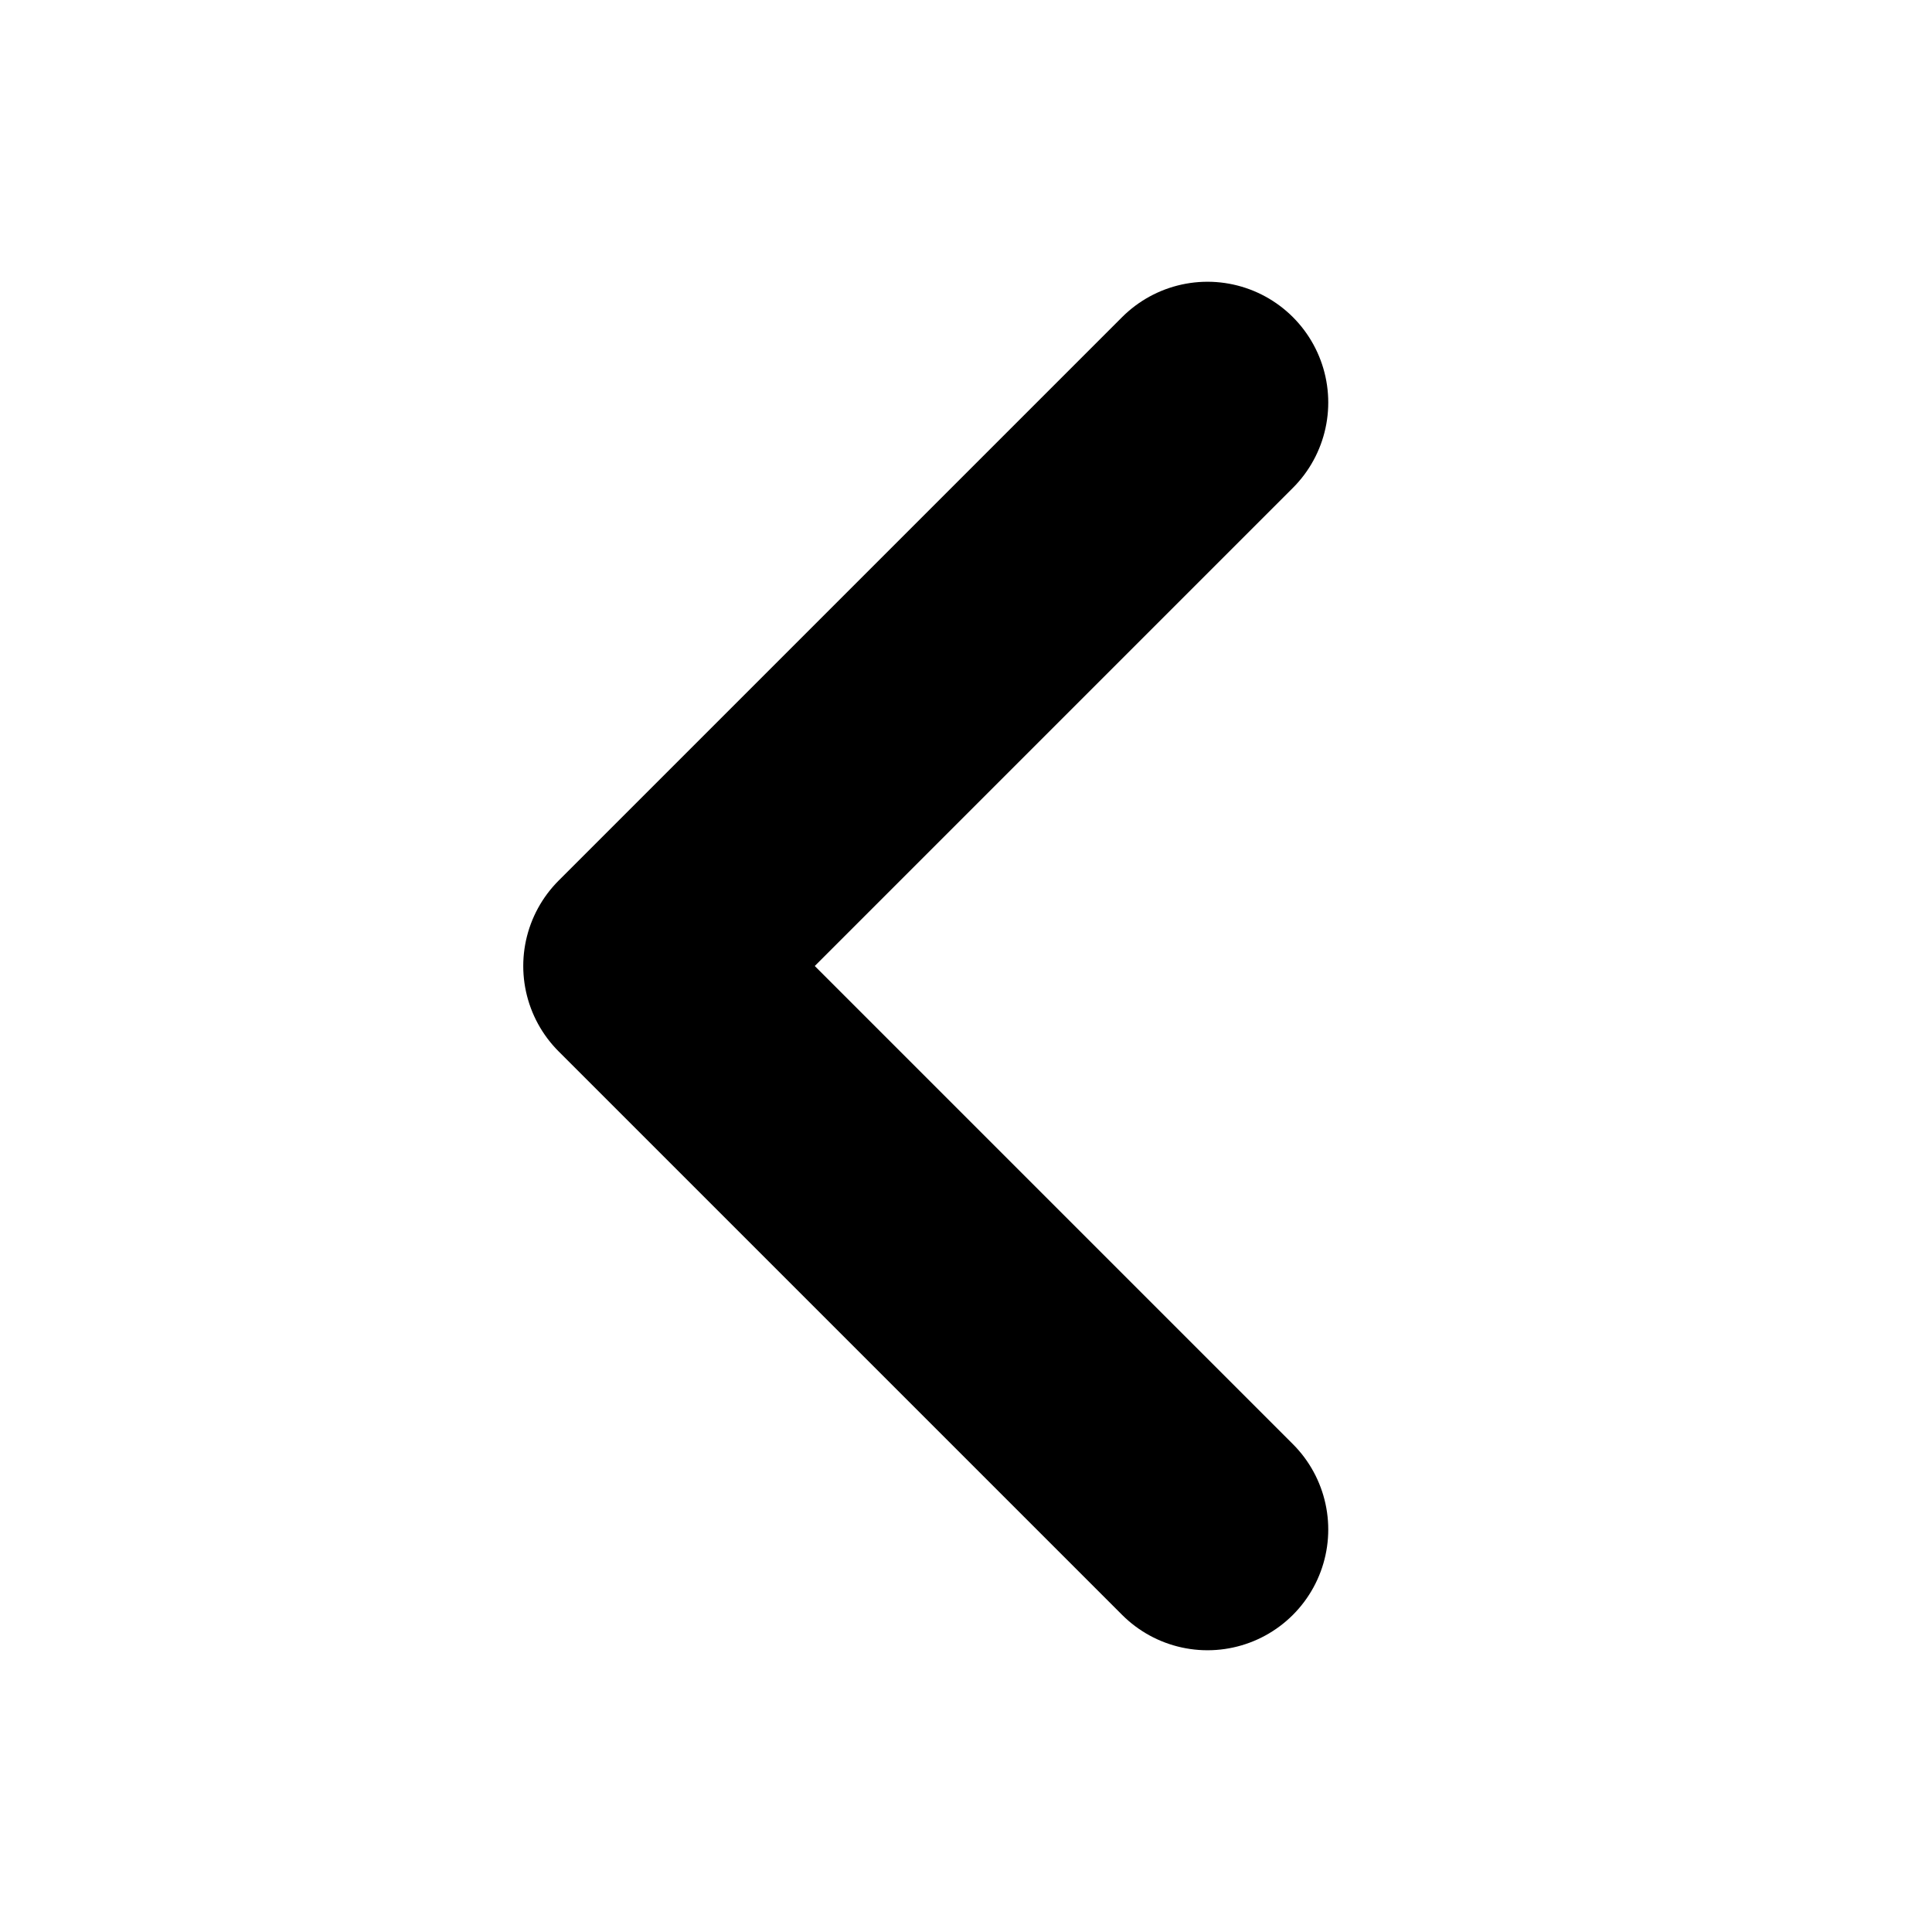
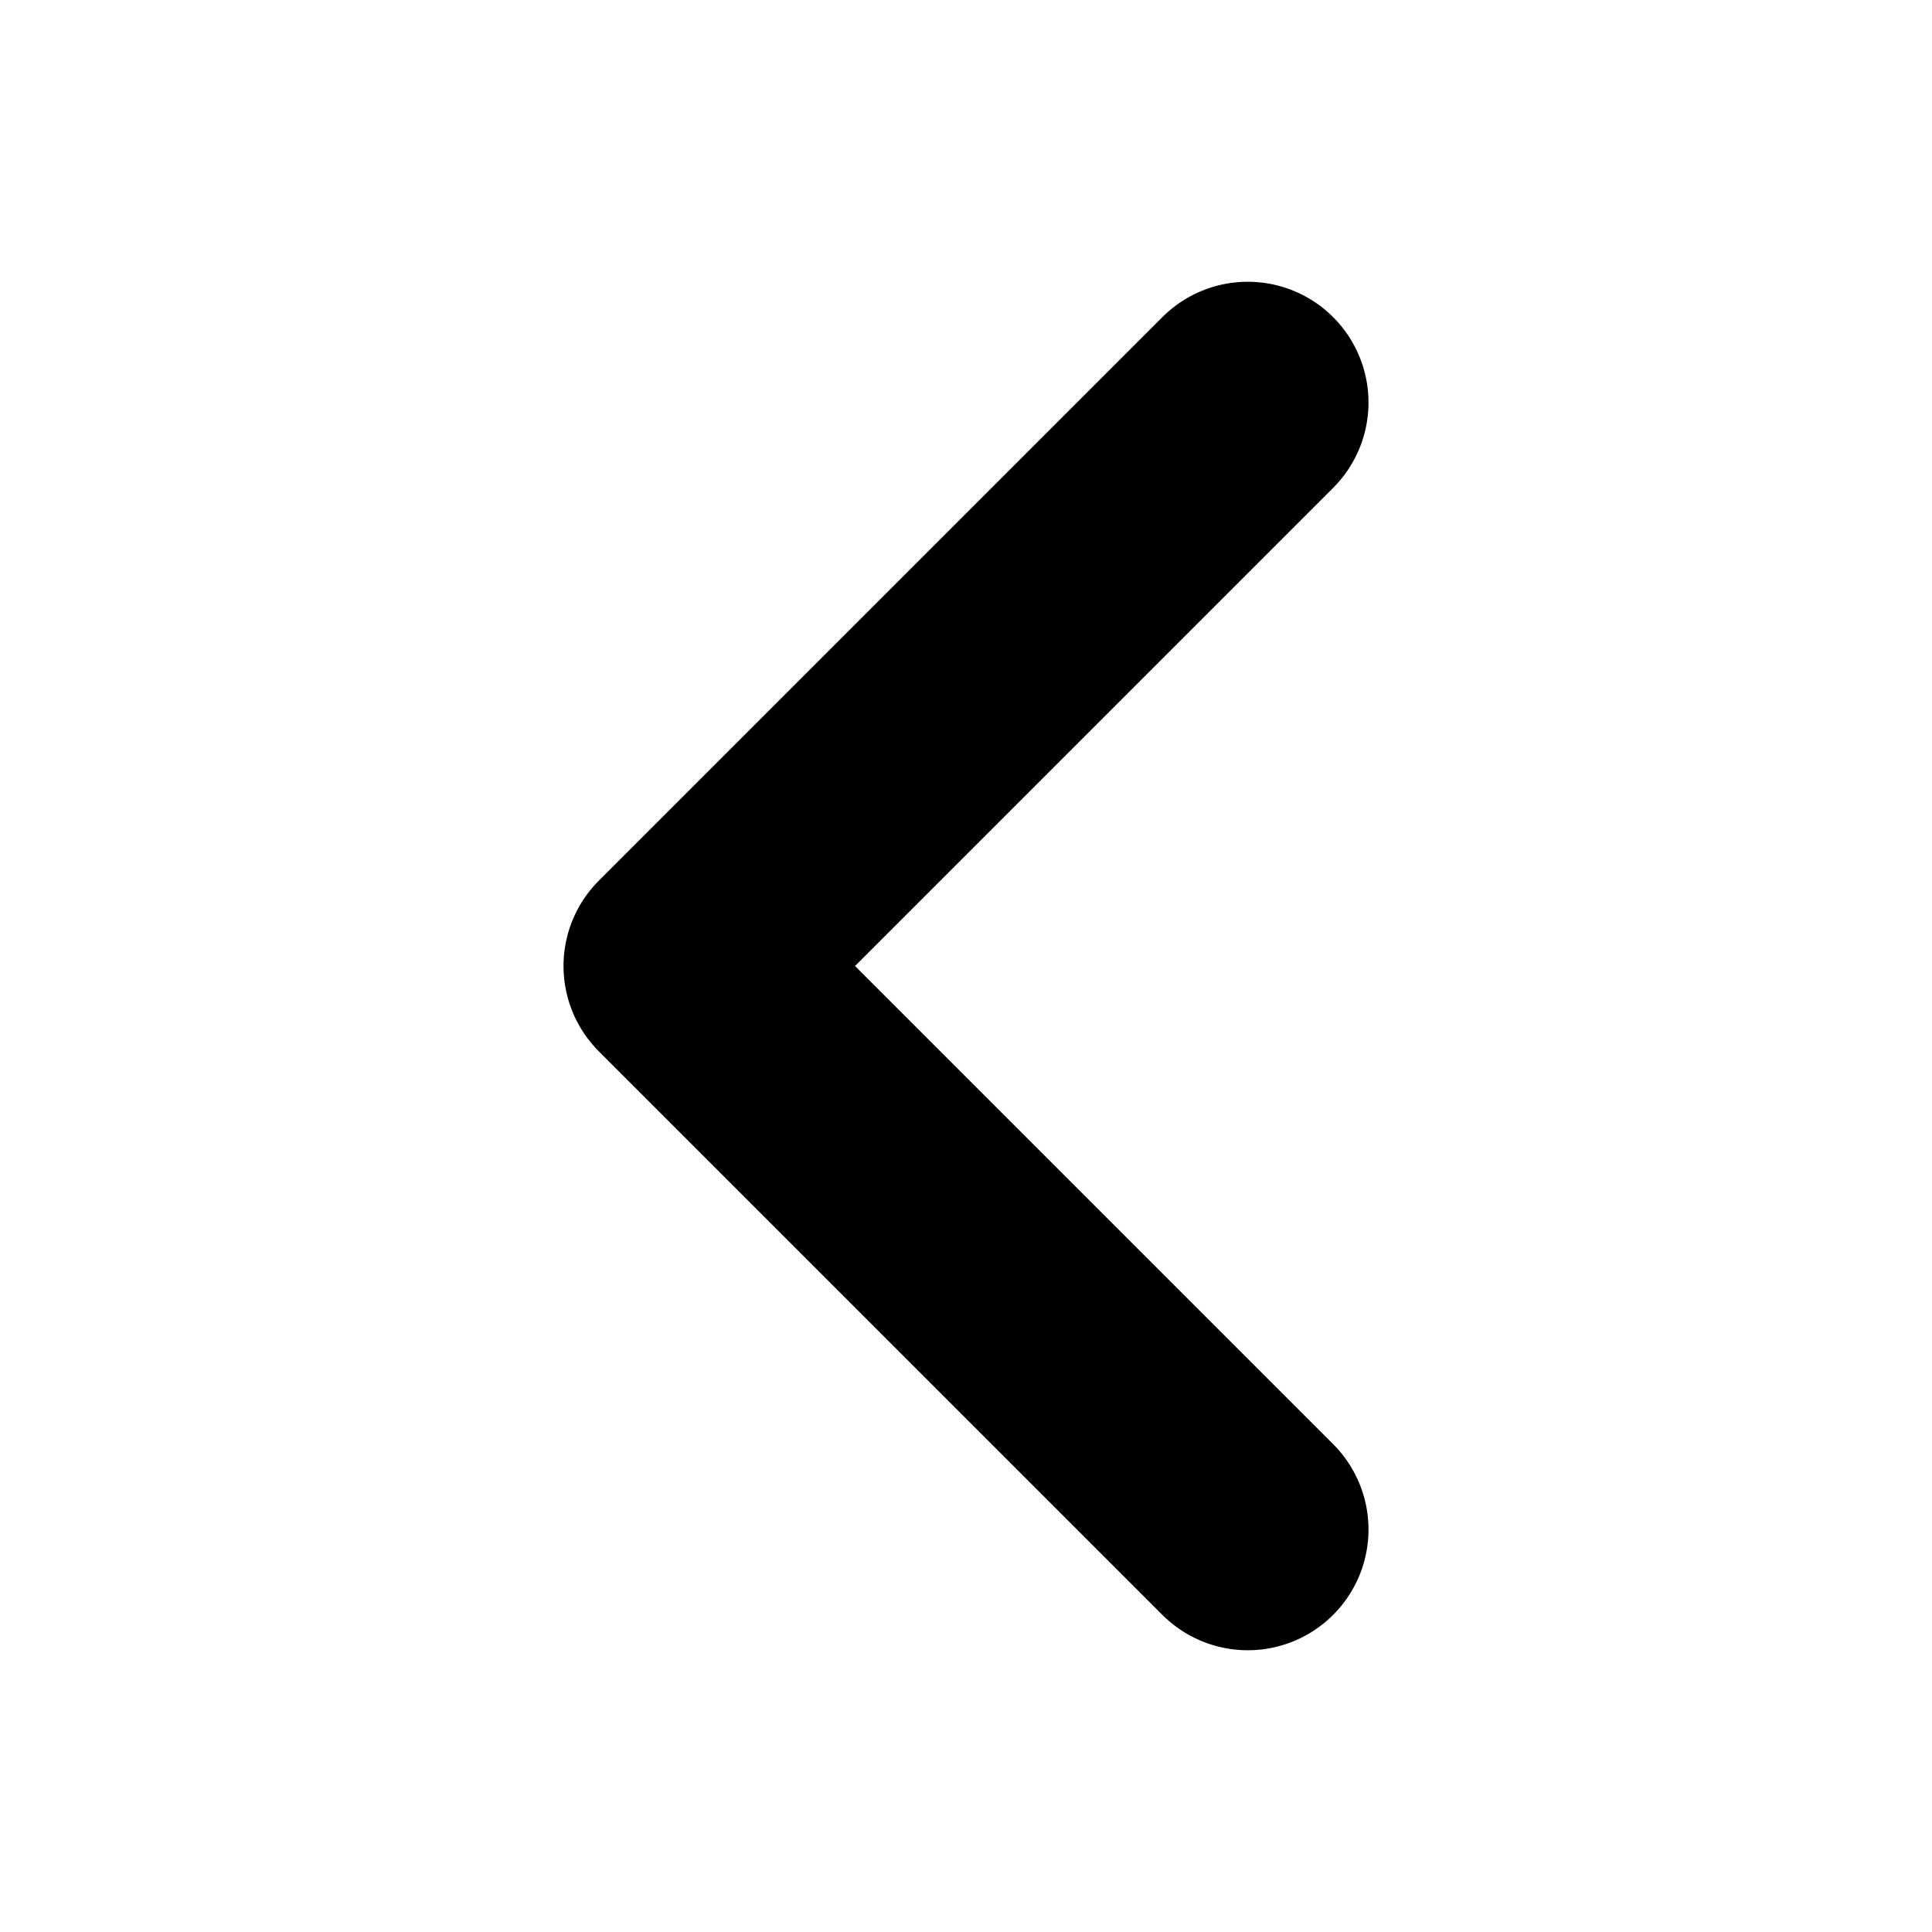
<svg xmlns="http://www.w3.org/2000/svg" width="12" height="12" viewBox="0 0 12 12" fill="none">
-   <path d="M7.5 2.5L4 6l3.5 3.5" stroke="currentColor" stroke-linecap="round" stroke-linejoin="round" stroke-width="1.5" />
+   <path d="M7.75 2.5L4.25 6l3.5 3.5" stroke="currentColor" stroke-linecap="round" stroke-linejoin="round" stroke-width="1.5" />
</svg>
